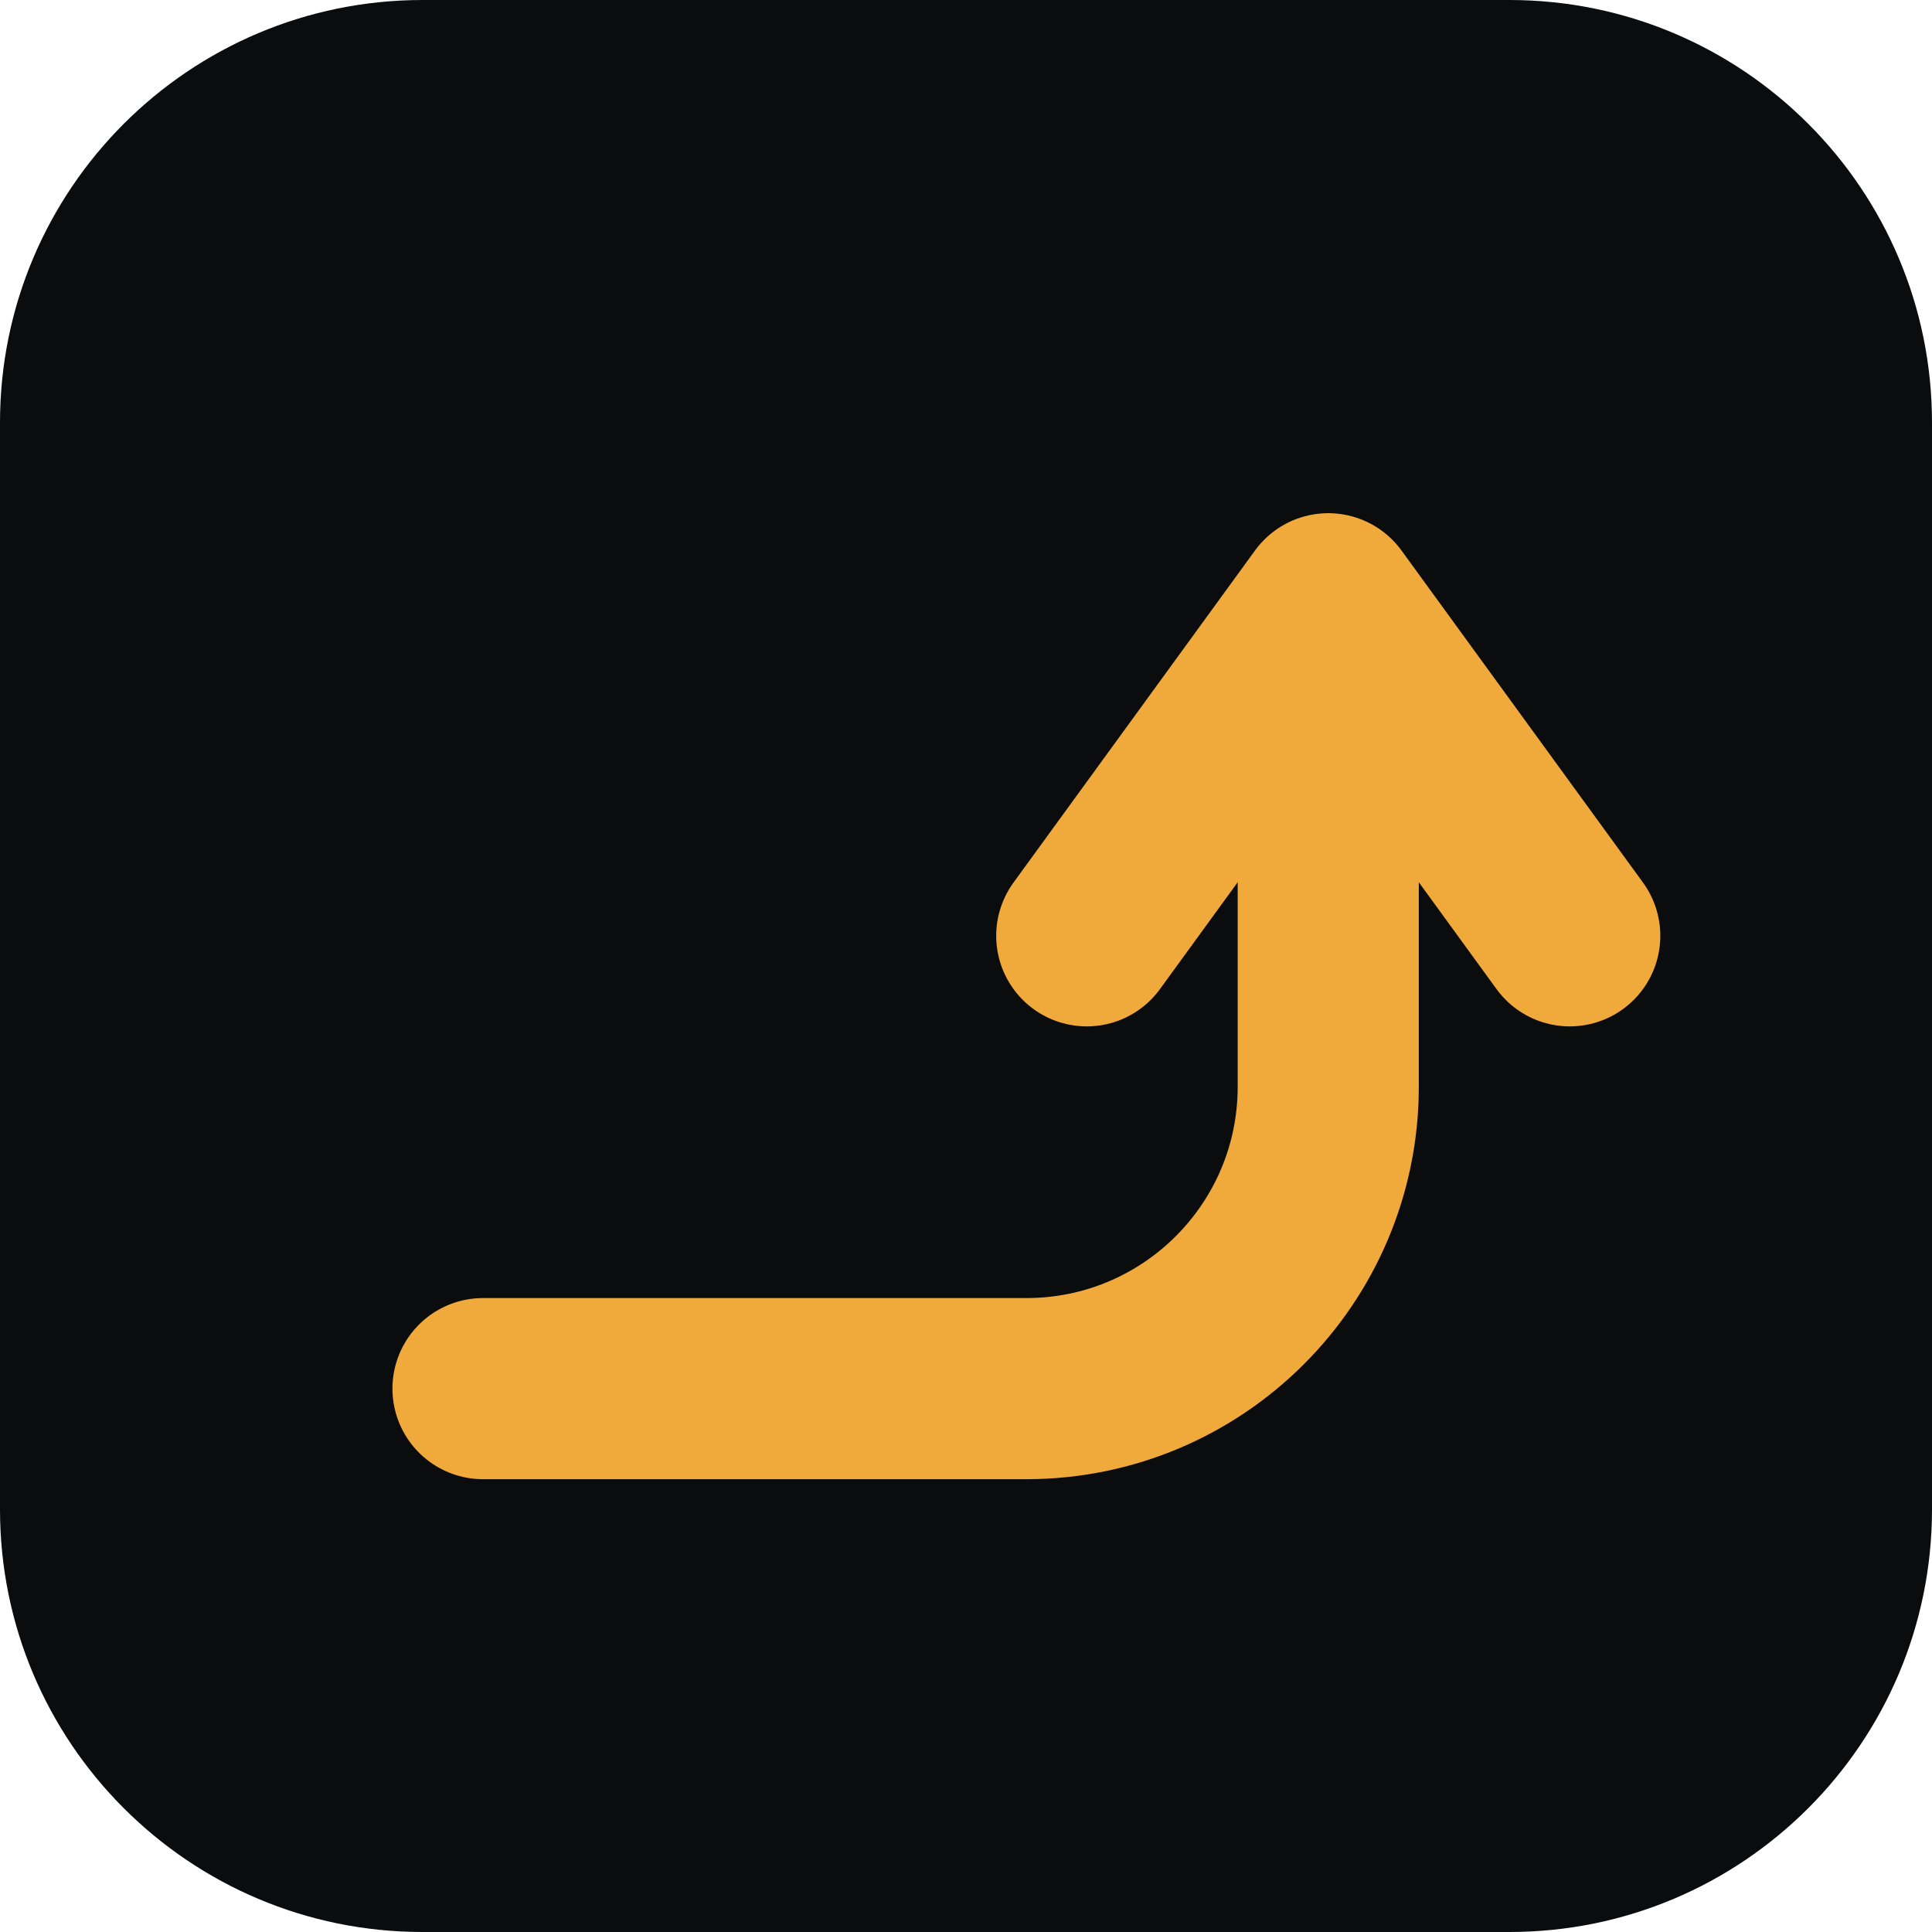
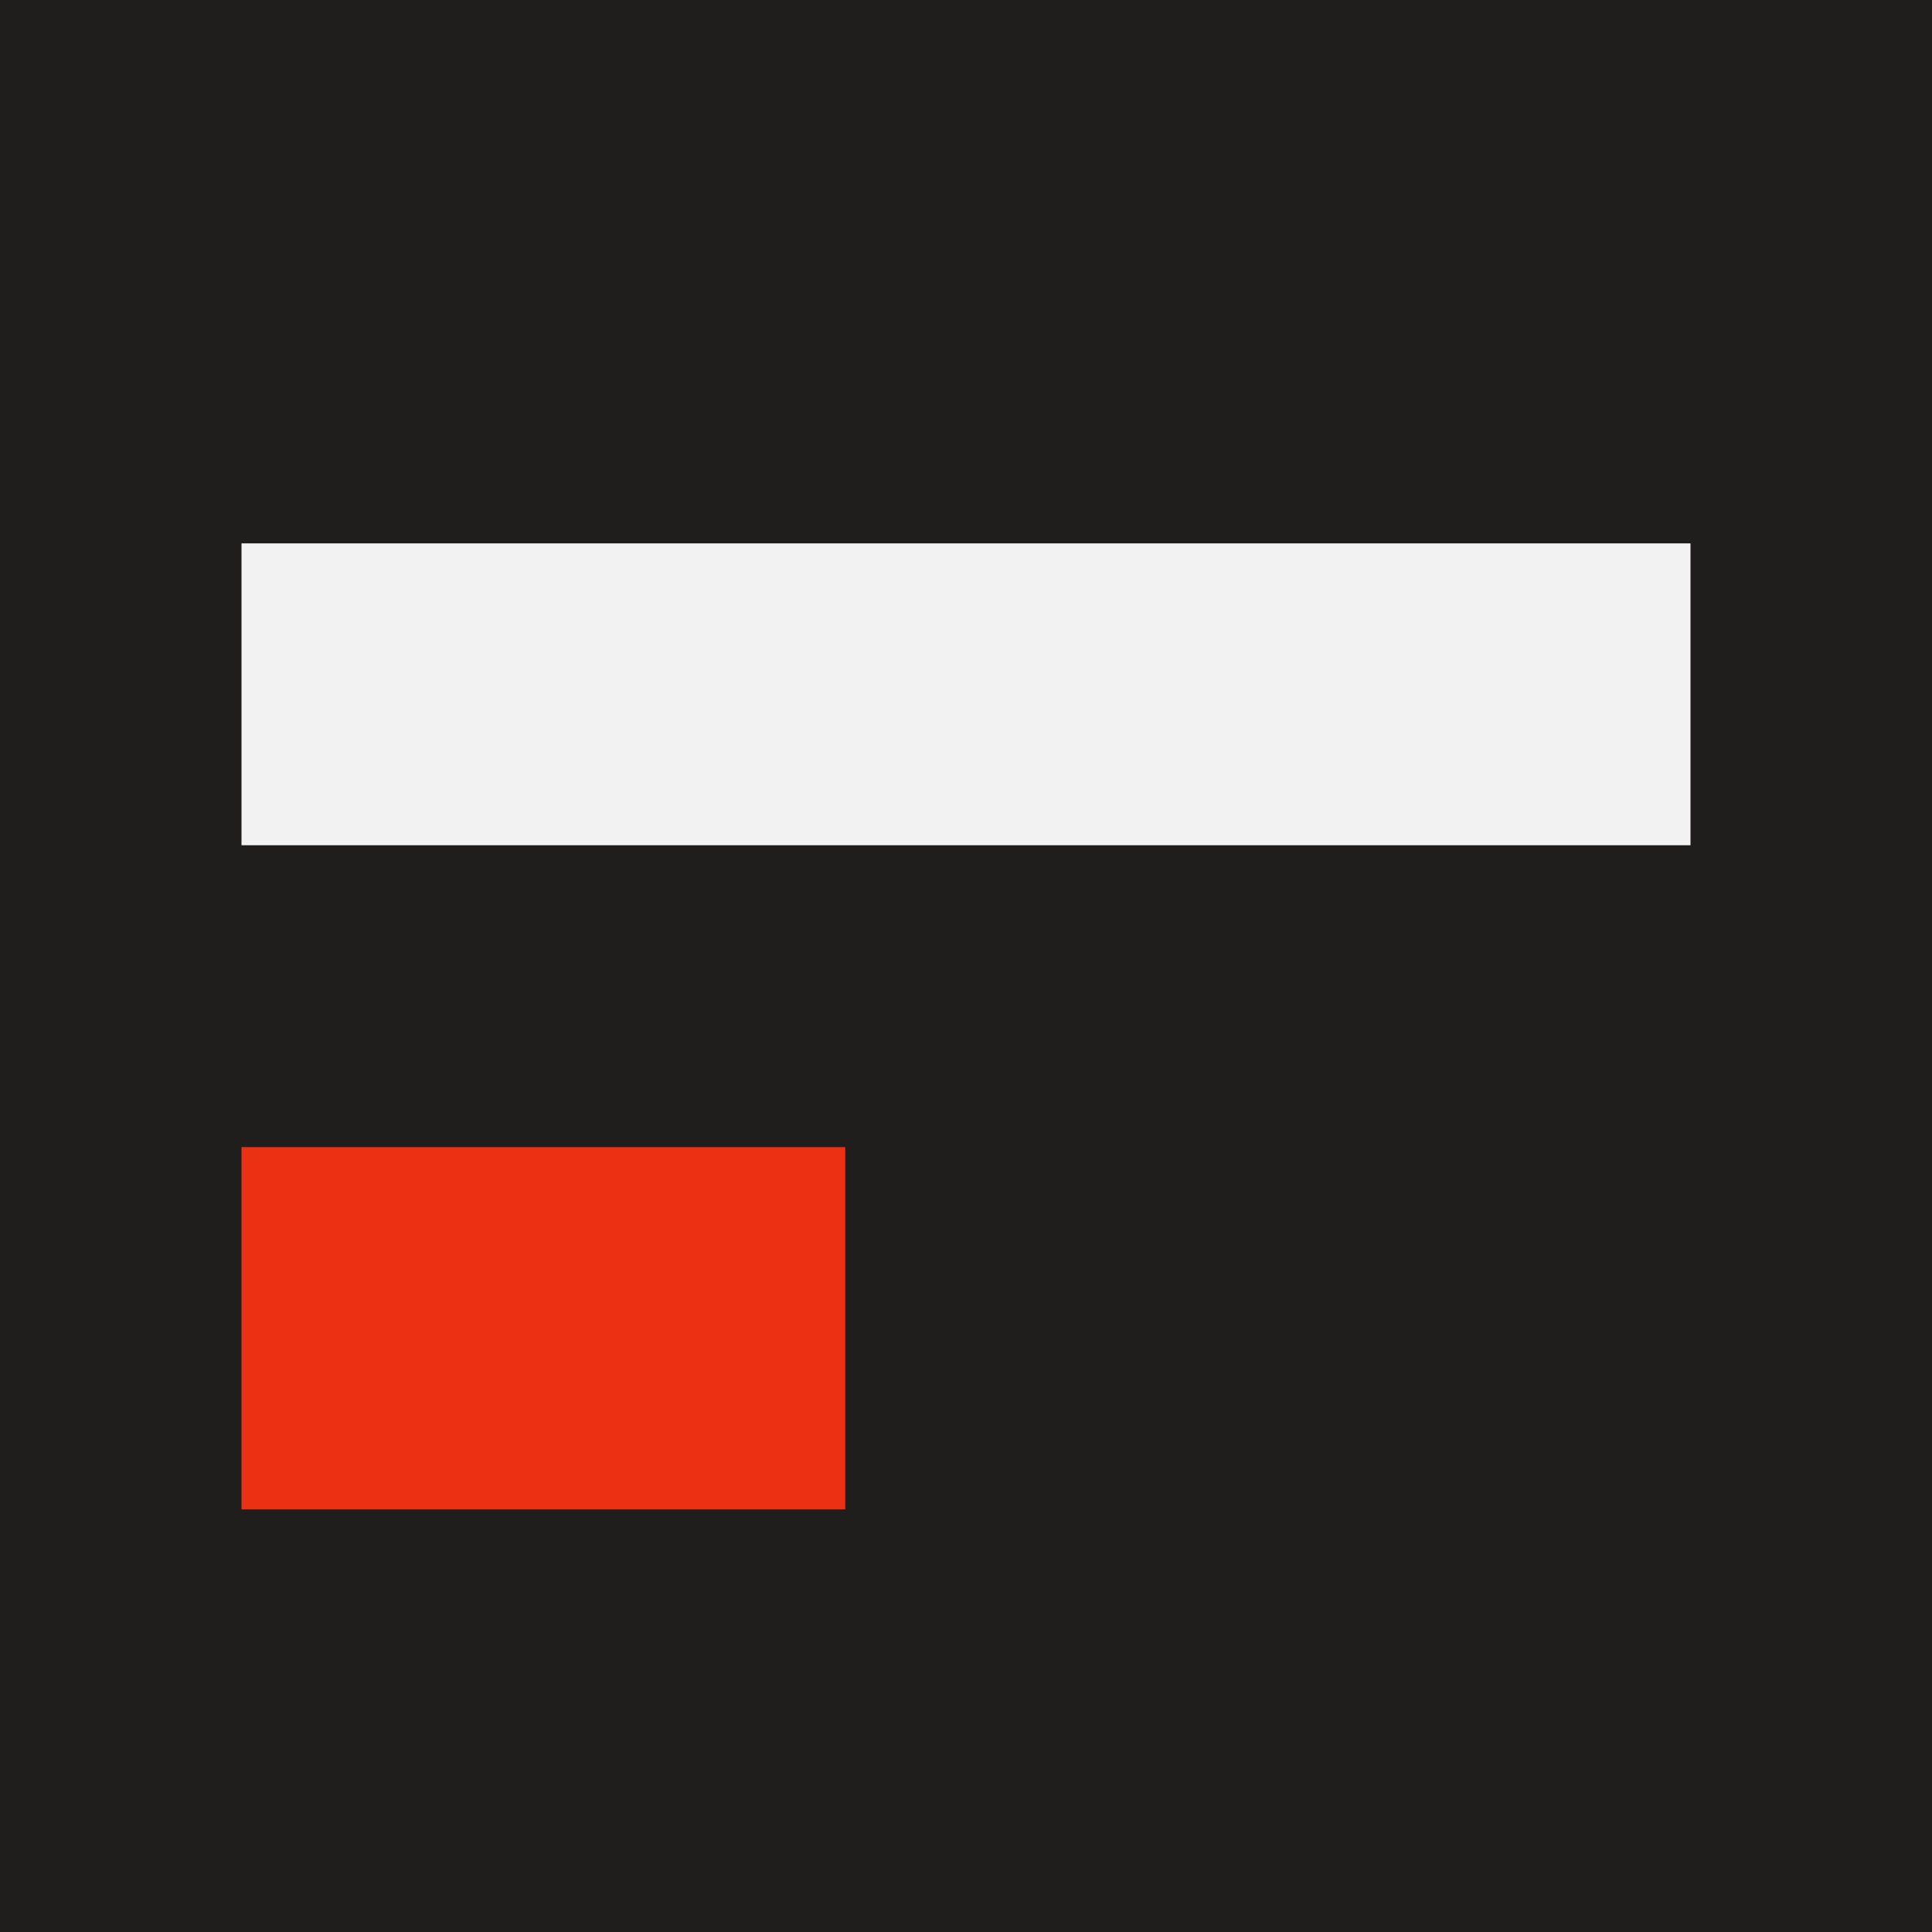
- <svg xmlns="http://www.w3.org/2000/svg" viewBox="0 0 32 32" role="img" aria-label="r301.dev">
-   <rect width="32" height="32" rx="7" fill="#0B0C0E" />
-   <g fill="none" stroke="#F0A93B" stroke-width="3" stroke-linecap="round" stroke-linejoin="round">
-     <path d="M8 23h9a5 5 0 0 0 5-5v-4.5" />
-     <path d="M18 15.5 22 10l4 5.5" />
-   </g>
+ <svg xmlns="http://www.w3.org/2000/svg" width="32" height="32" viewBox="0 0 32 32">
+   <rect width="32" height="32" fill="#201e1d" />
+   <rect x="4" y="9" width="24" height="5" fill="#f3f2f2" />
+   <rect x="4" y="19" width="10" height="6" fill="#ec3013" />
</svg>
